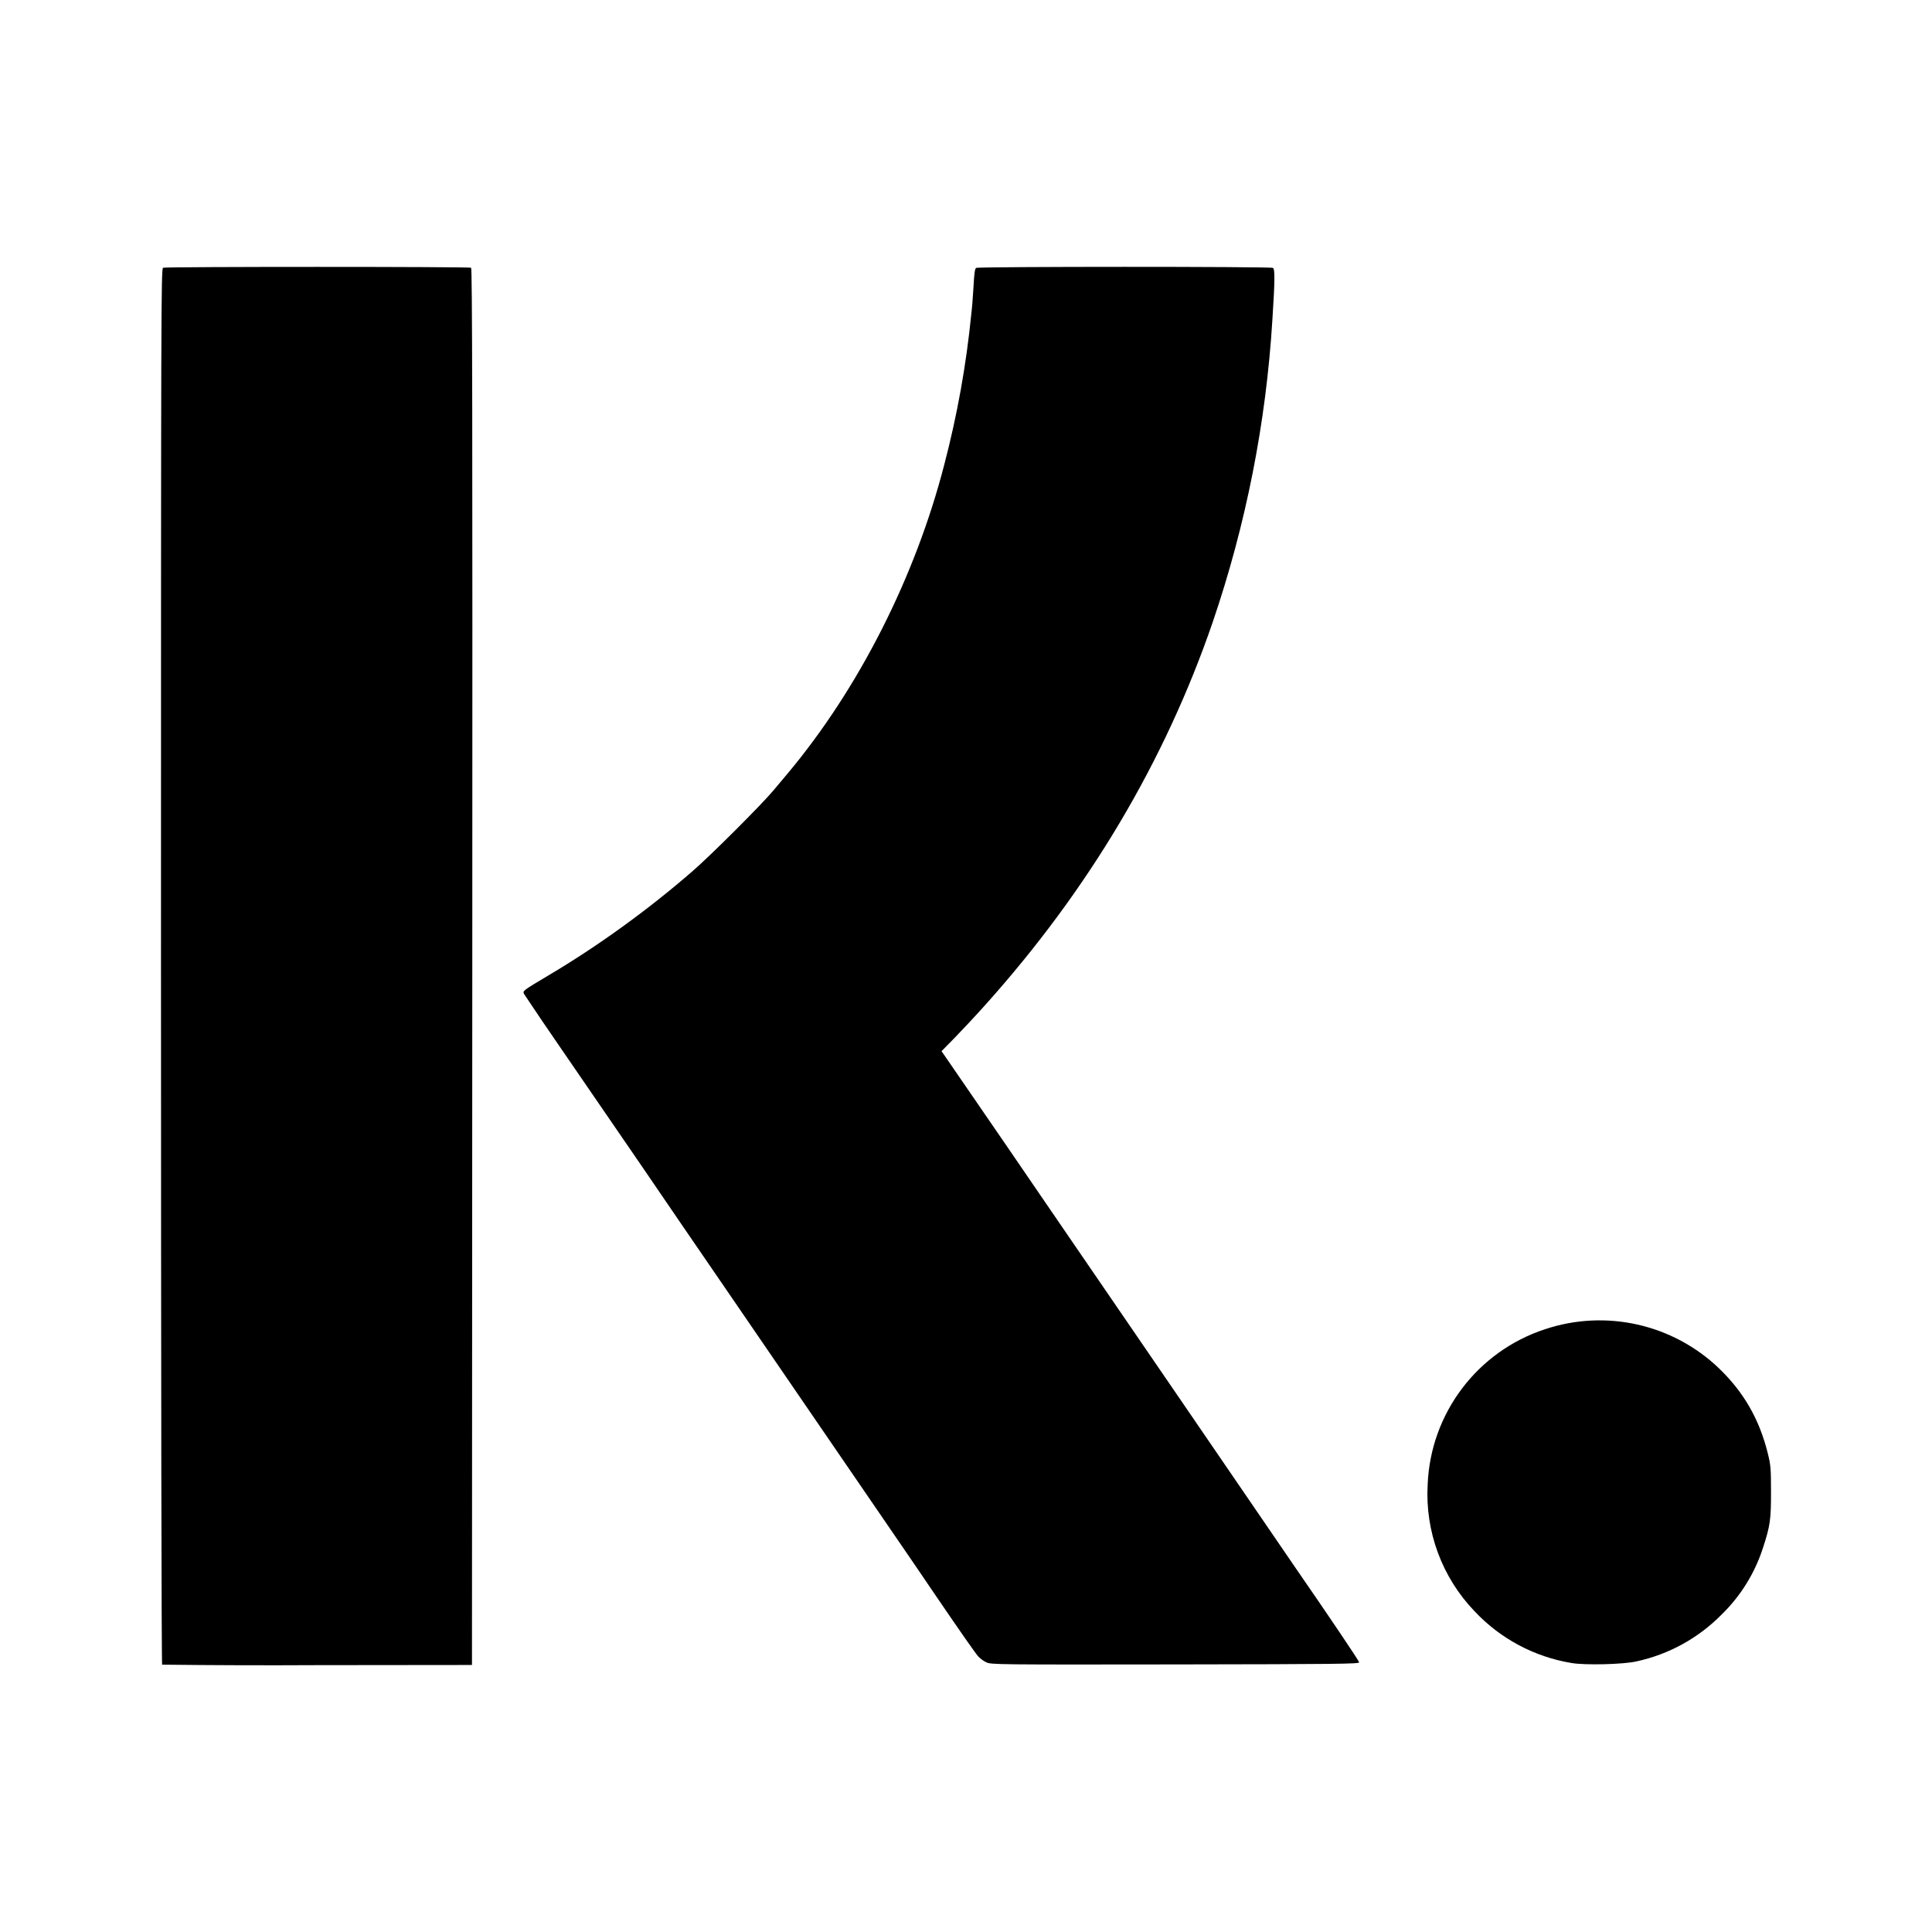
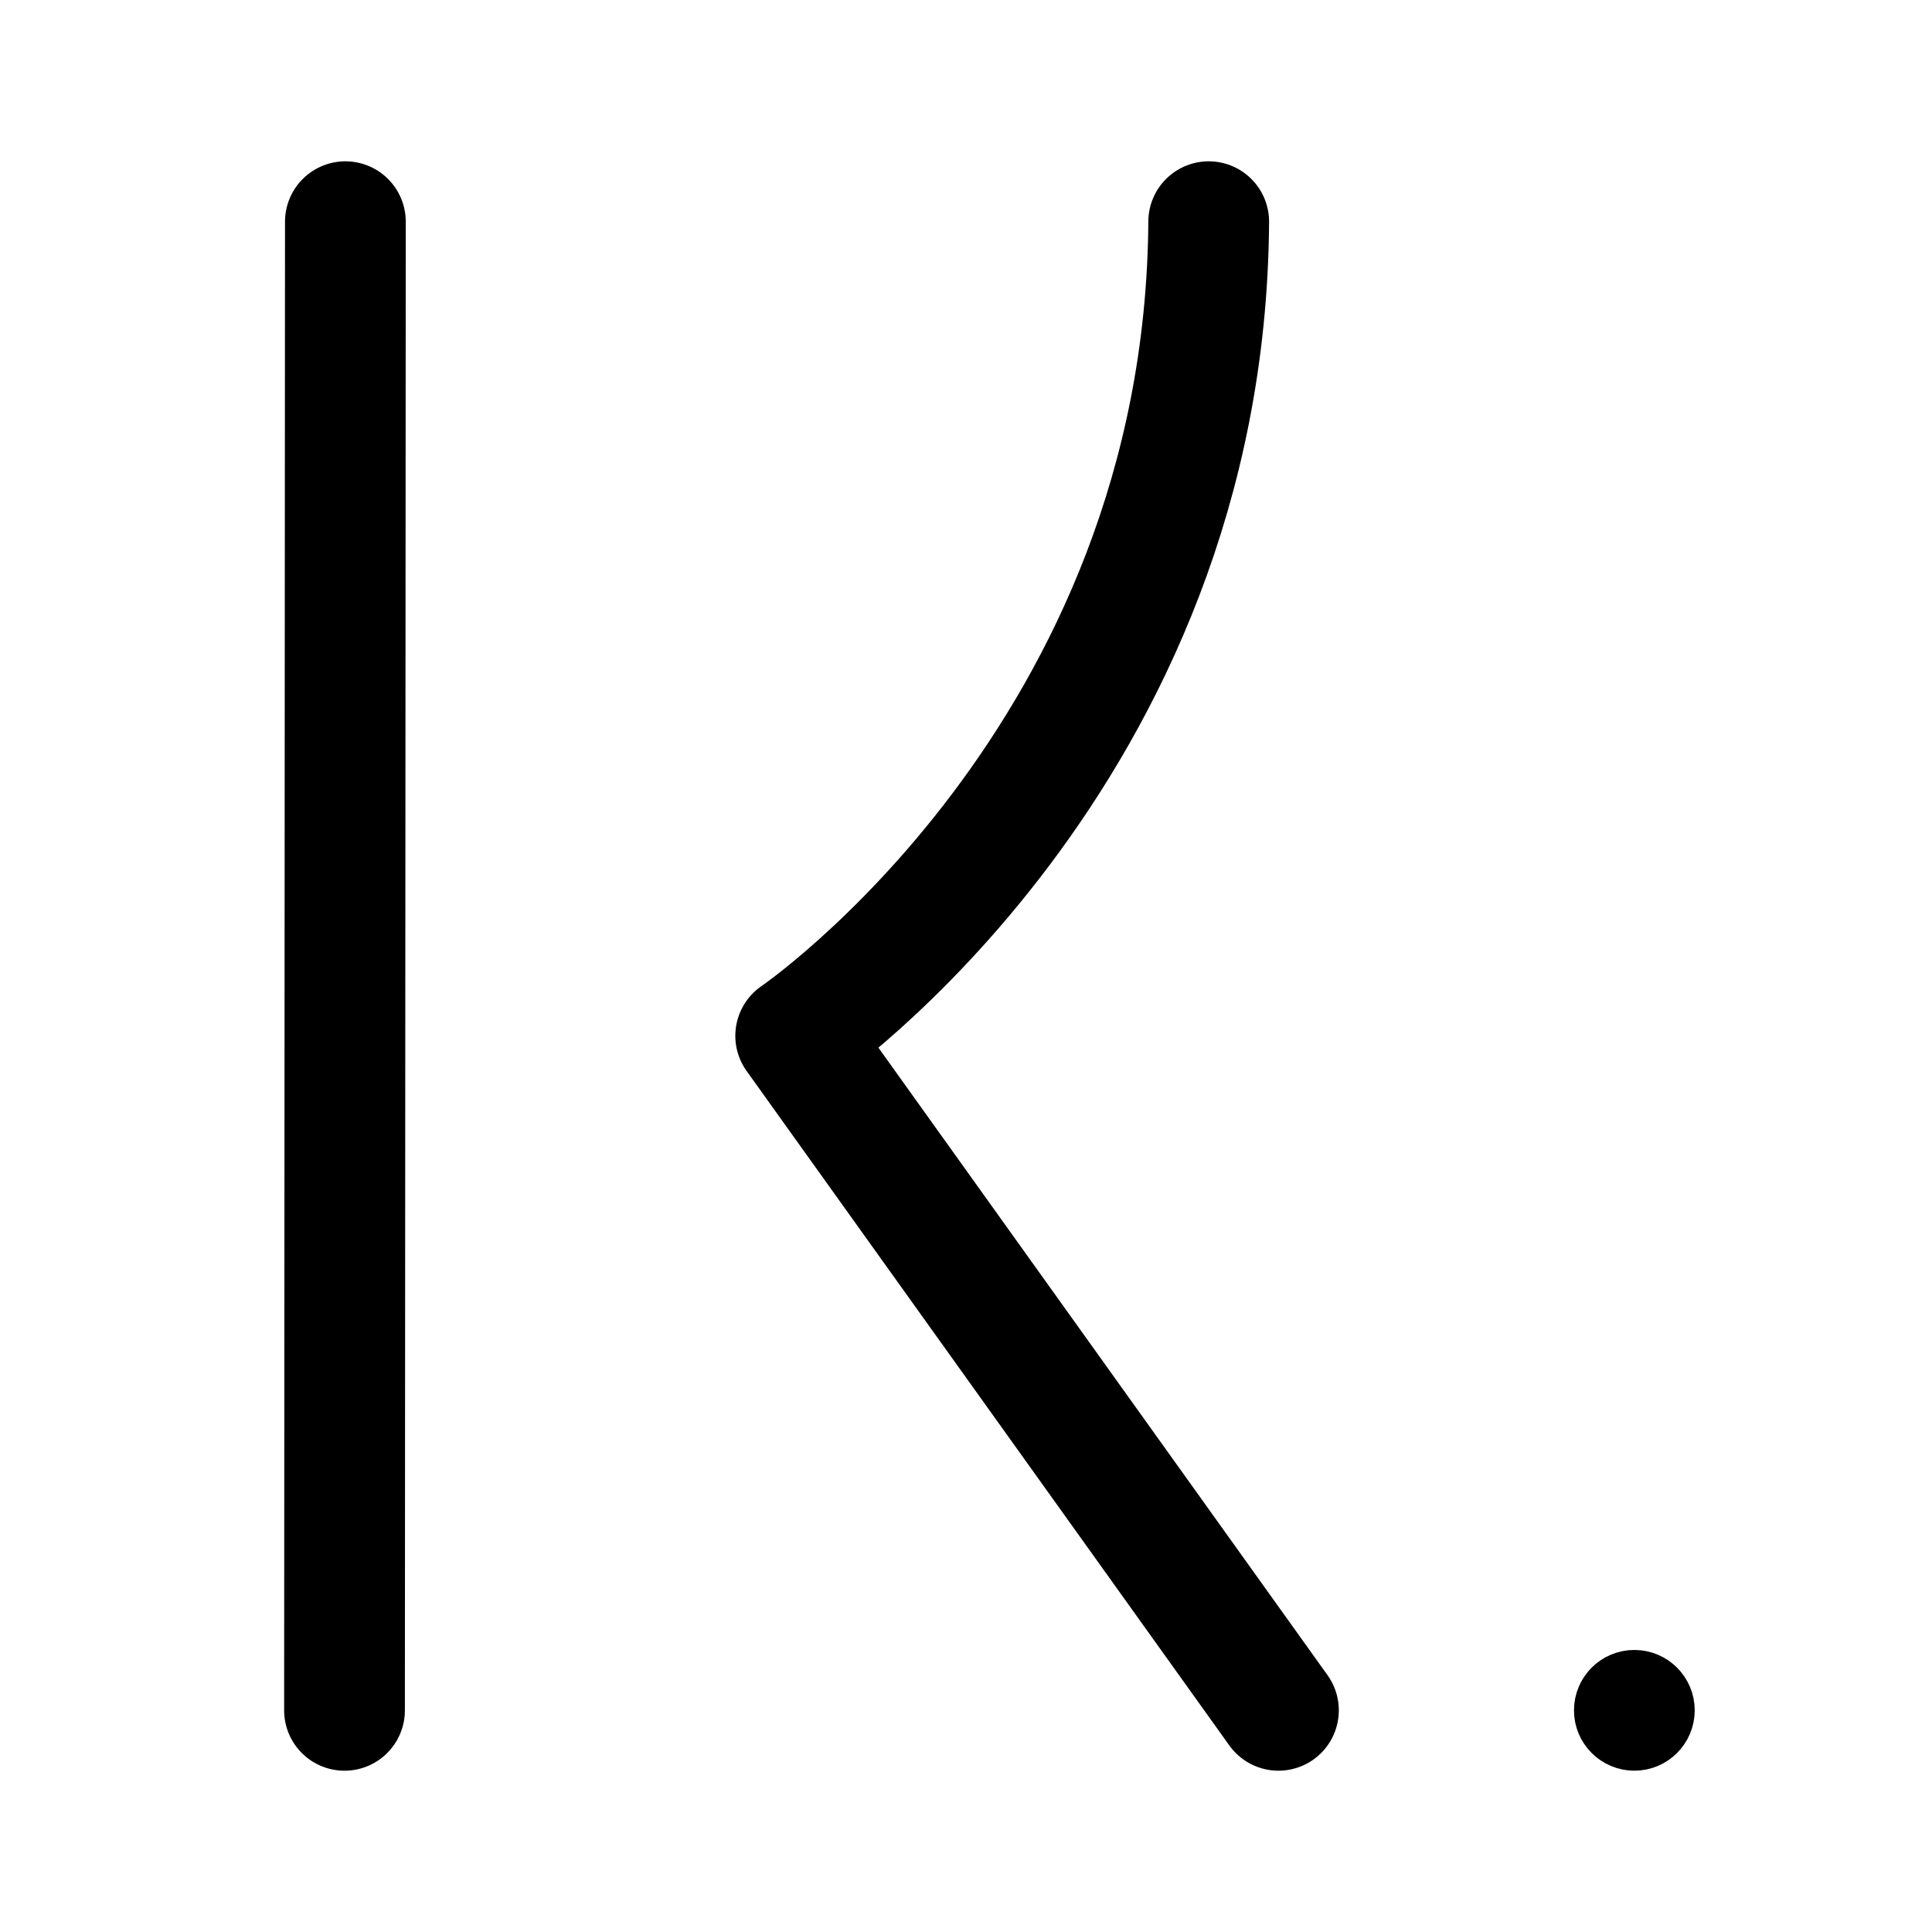
- <svg xmlns="http://www.w3.org/2000/svg" width="24" height="24" fill="none" viewBox="0 0 24 24">
-   <path d="M2.014 20.679C2.006 20.674 2 17.133 2 12.004c0-8.257.001-8.668.026-8.678.039-.014 3.803-.014 3.826 0 .015.01.018 1.756.015 8.685l-.004 8.672-1.918.002a111.99 111.99 0 0 1-1.931-.006zm10.24-.028a.38.38 0 0 1-.1-.072c-.035-.038-.225-.31-.55-.787l-.227-.334a3349.259 3349.259 0 0 1-2.371-3.461 515.597 515.597 0 0 1-1.047-1.53l-1.02-1.486a42.82 42.82 0 0 1-.428-.632c-.021-.04-.019-.041.302-.232.616-.365 1.24-.817 1.79-1.295.22-.19.854-.823 1.004-1.002l.178-.212c.882-1.054 1.585-2.439 1.945-3.836a12.043 12.043 0 0 0 .336-1.874c.008-.059.02-.208.027-.332.009-.17.017-.228.033-.238.028-.017 3.66-.018 3.687 0 .026.015.024.166-.007.645a14.373 14.373 0 0 1-.742 3.758c-.595 1.73-1.539 3.319-2.823 4.751-.108.121-.275.3-.37.398l-.175.178.087.126a656.134 656.134 0 0 1 1.392 2.03 4371.411 4371.411 0 0 1 2.89 4.221c.445.644.817 1.196.819 1.215 0 .02-.264.023-2.284.026-2.196.003-2.287.002-2.345-.025zm7.265.007a2.125 2.125 0 0 1-1.201-.642 2.101 2.101 0 0 1-.583-1.575 2.12 2.12 0 0 1 1.455-1.928 2.144 2.144 0 0 1 2.164.485c.309.298.5.63.606 1.055.036.146.04.187.04.471.001.351-.01.43-.1.705a2.02 2.02 0 0 1-.514.828 2.11 2.11 0 0 1-1.055.581c-.16.038-.643.05-.812.02z" fill="#000" />
+ <svg xmlns="http://www.w3.org/2000/svg" width="192" height="192" version="1.1" viewBox="0 0 192 192" xml:space="preserve">
+   <g stroke="#000" stroke-linecap="round" stroke-linejoin="round" stroke-miterlimit="15">
+     <path d="m34.324 22.031-0.087 147.94" fill="none" stroke-width="12" style="paint-order:markers stroke fill" />
+     <path d="m120.12 22.031c-0.346 53.176-41.045 80.909-41.045 80.909l47.975 67.03" fill="none" stroke-width="12" style="paint-order:markers stroke fill" />
+     <ellipse cx="162.42" cy="169.97" rx="2.33" ry="2.33" stroke-width="7.339" style="paint-order:markers stroke fill" />
+   </g>
</svg>
